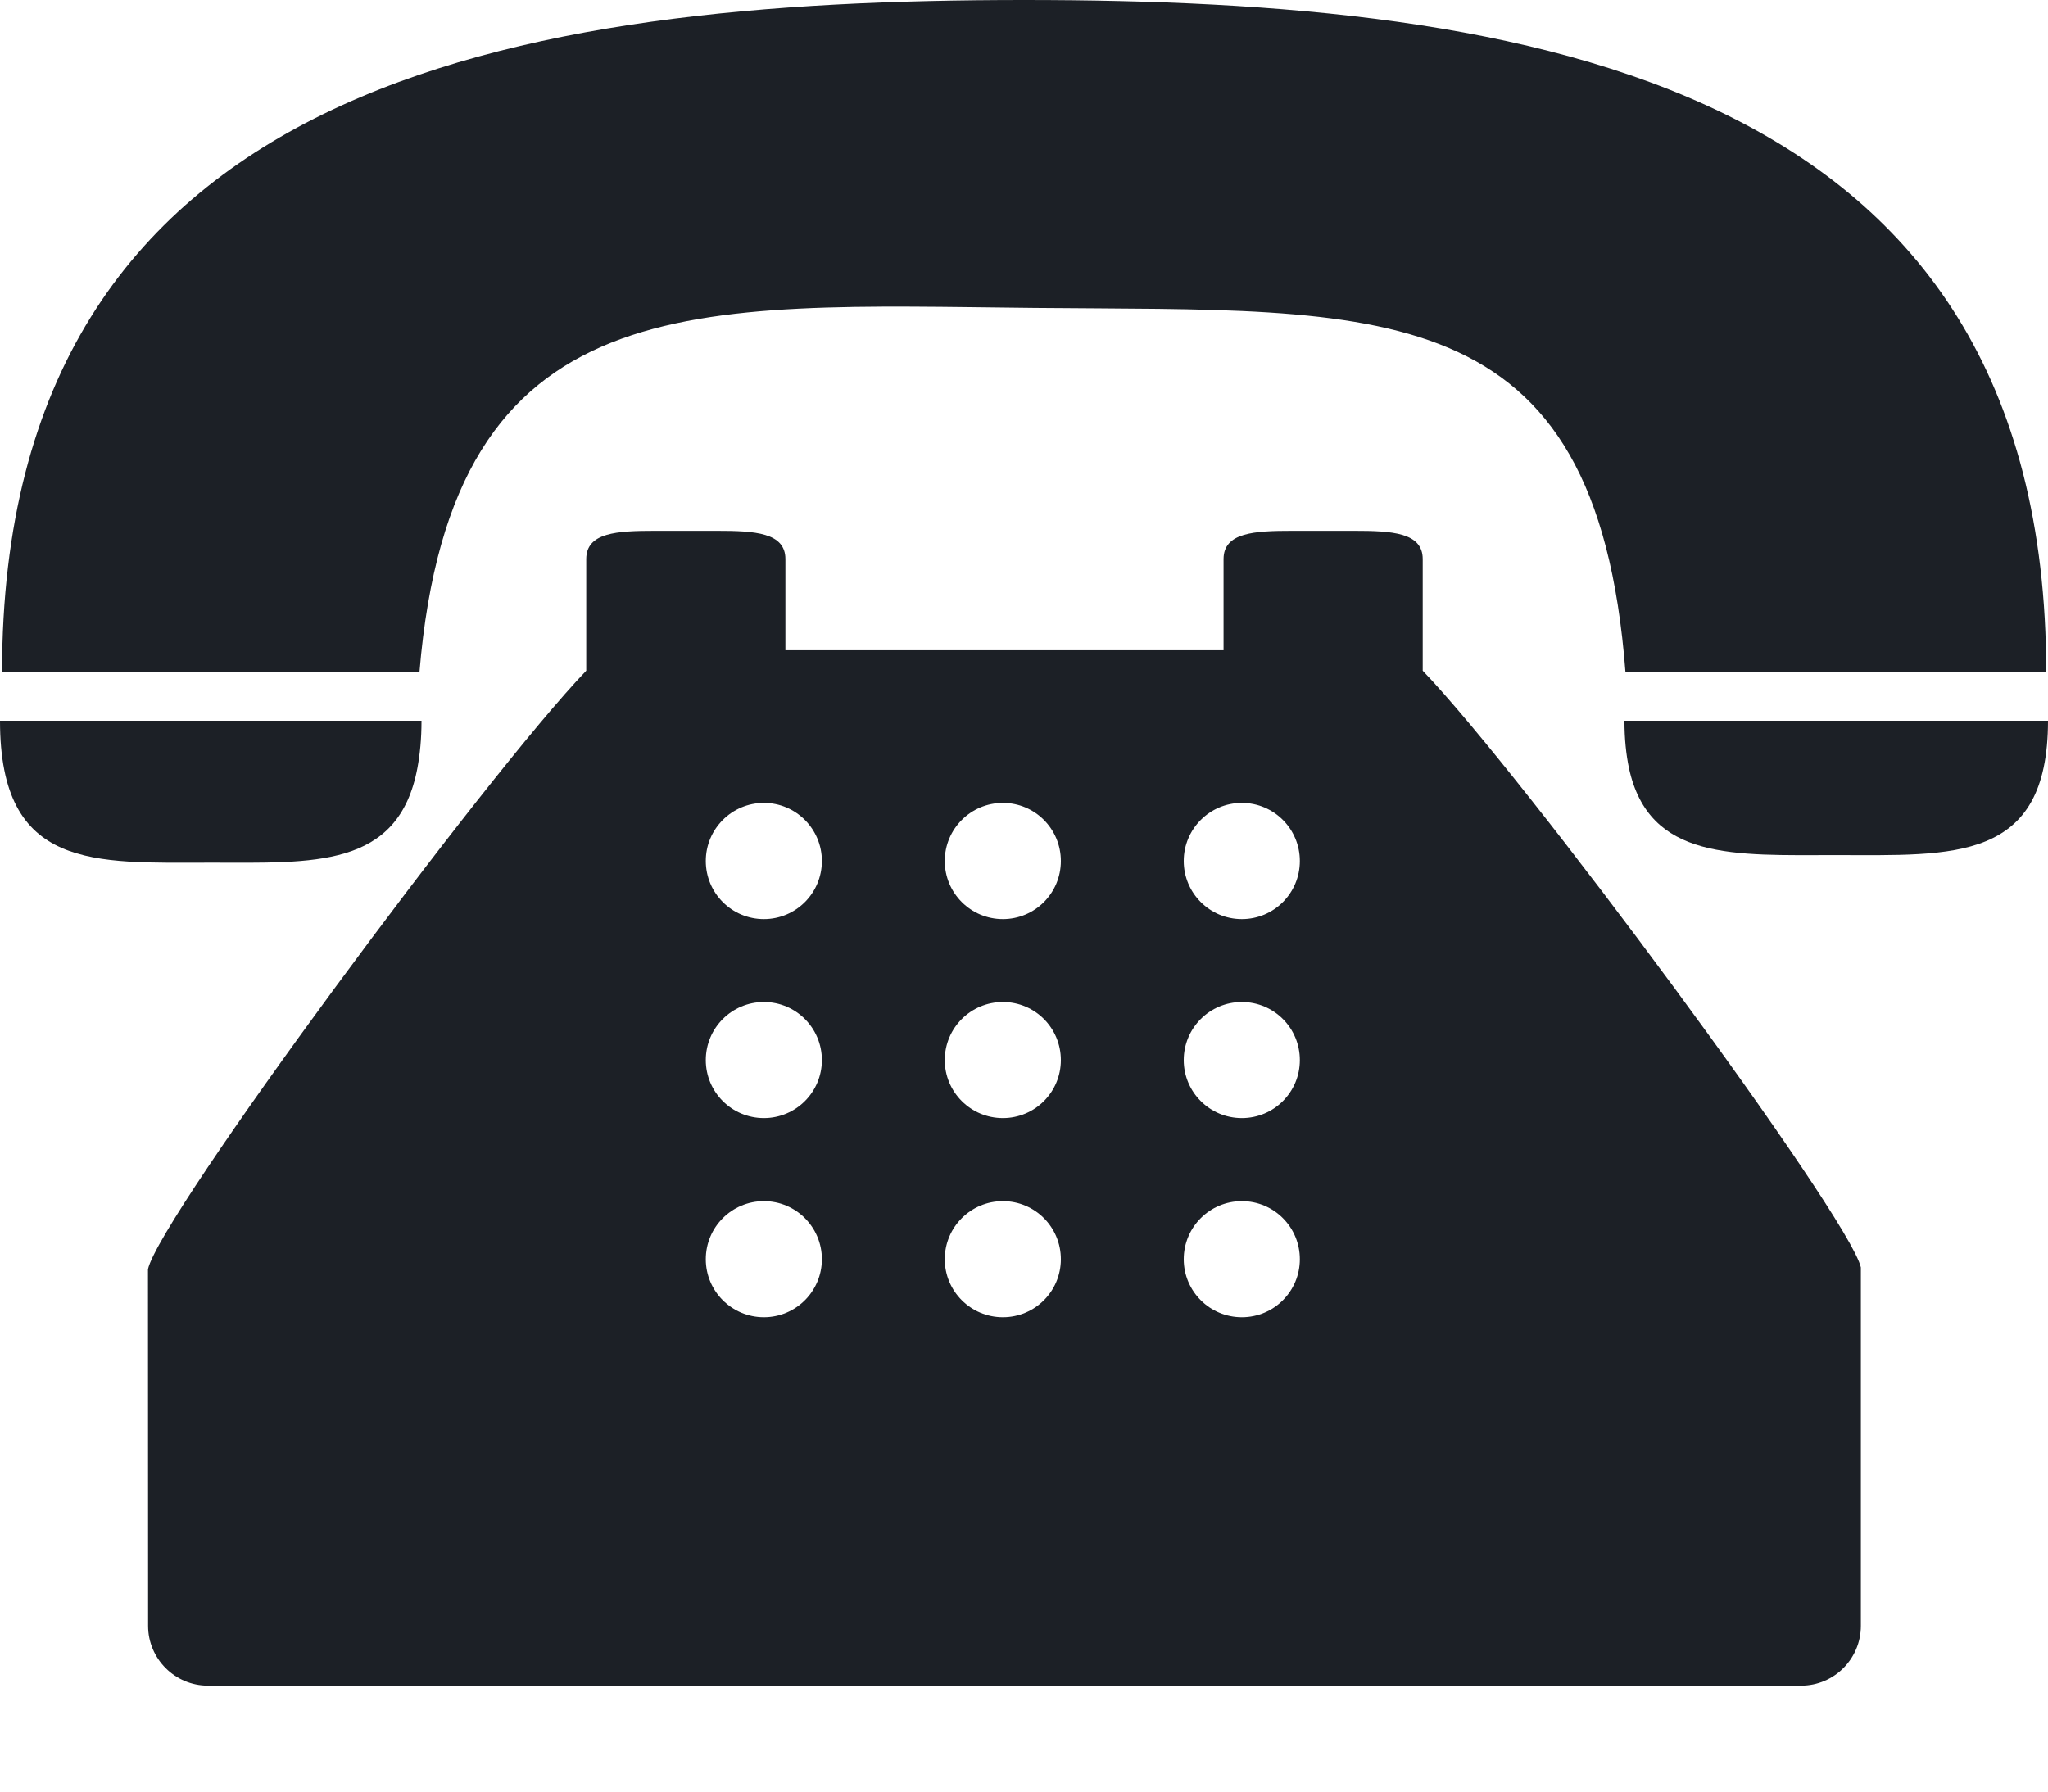
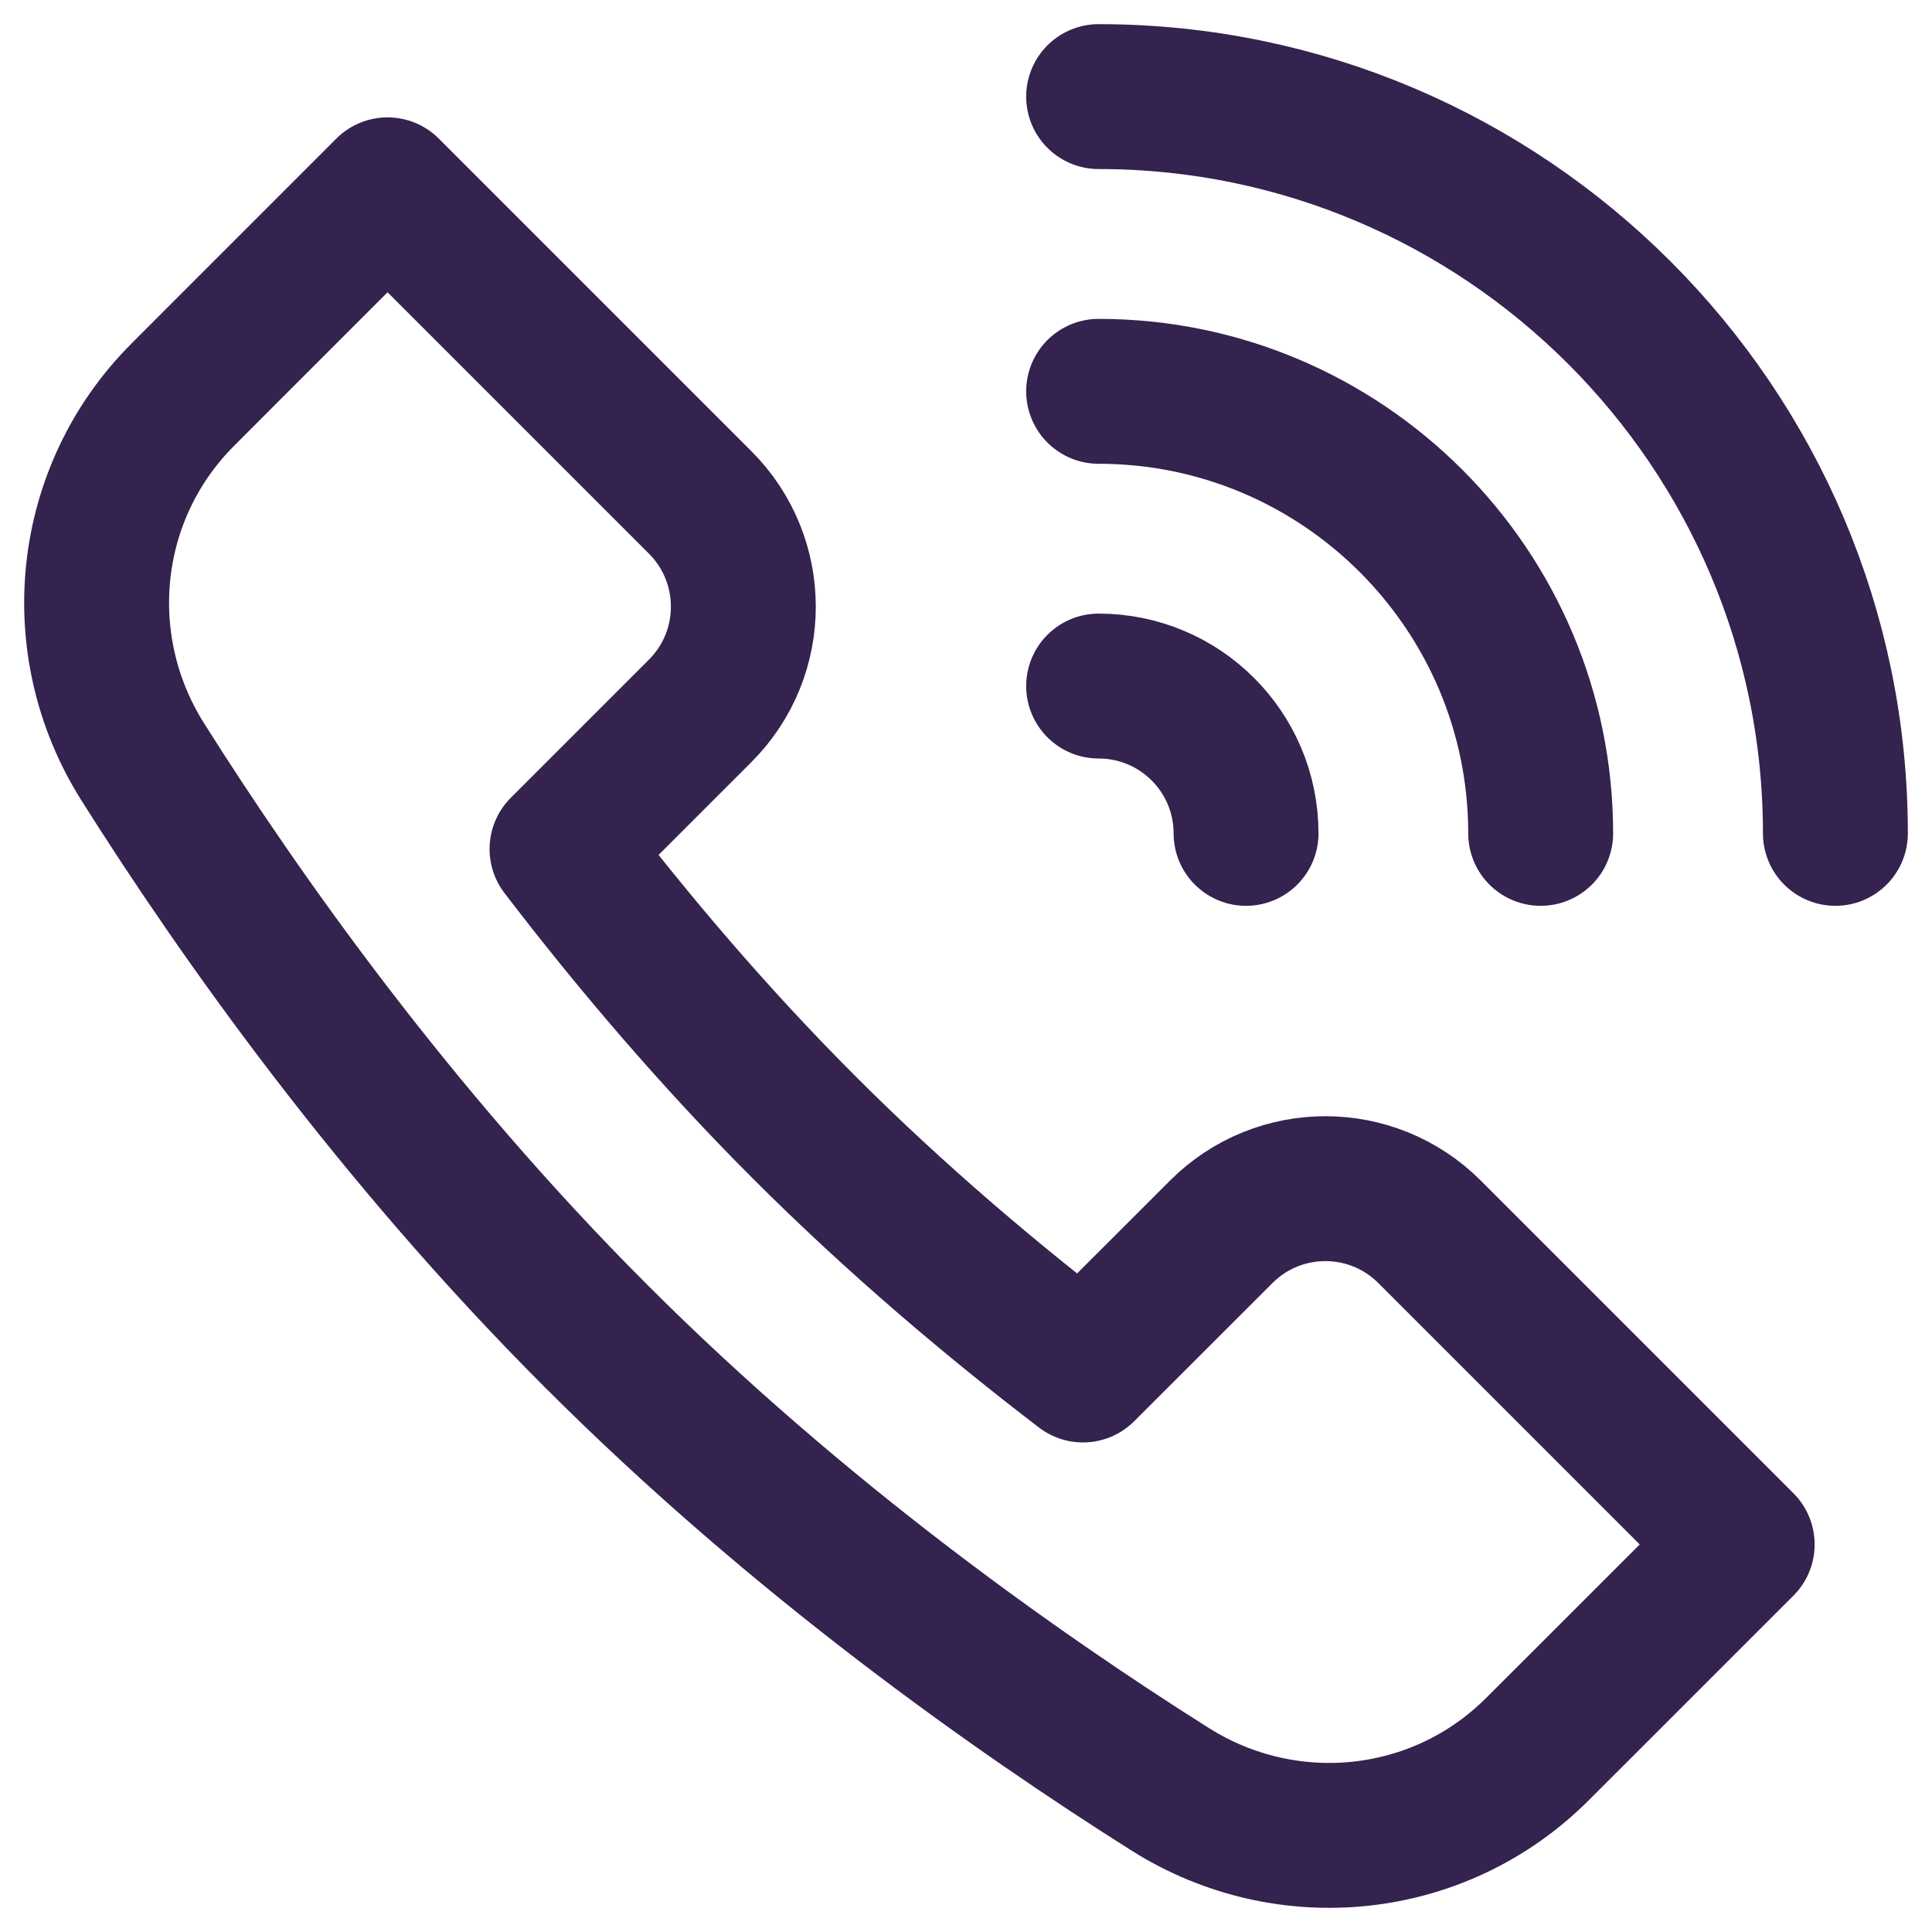
- <svg xmlns="http://www.w3.org/2000/svg" width="16" height="14" viewBox="0 0 16 14" fill="none">
-   <g id="Group 37944">
-     <g id="Group">
-       <g id="Group_2">
-         <path id="Vector" d="M8.087 2.406C10.782 2.432 12.471 2.265 12.699 5.253H15.986C15.986 0.624 11.95 0 8.001 0C4.052 0 0.016 0.624 0.016 5.253H3.277C3.53 2.208 5.413 2.38 8.087 2.406Z" fill="#1C2026" />
-         <path id="Vector_2" d="M1.646 6.741C2.447 6.741 3.113 6.789 3.261 6.001C3.281 5.894 3.293 5.773 3.293 5.632H3.255H0C0 6.804 0.737 6.741 1.646 6.741Z" fill="#1C2026" />
-         <path id="Vector_3" d="M12.722 5.632H12.691C12.691 5.774 12.704 5.895 12.726 6.001C12.883 6.727 13.548 6.682 14.346 6.682C15.259 6.682 16 6.742 16 5.632H12.722Z" fill="#1C2026" />
-         <path id="Vector_4" d="M11.115 4.835V4.369C11.115 4.161 10.875 4.148 10.579 4.148H10.095C9.799 4.148 9.559 4.161 9.559 4.369V4.77V5.081H6.136V4.77V4.369C6.136 4.161 5.896 4.148 5.6 4.148H5.116C4.82 4.148 4.58 4.161 4.58 4.369V4.835V5.241C3.801 6.051 1.249 9.501 1.156 9.918L1.157 12.705C1.157 12.962 1.367 13.172 1.624 13.172H14.071C14.329 13.172 14.538 12.962 14.538 12.705V9.904C14.446 9.499 11.895 6.051 11.115 5.241V4.835ZM5.968 10.293C5.717 10.293 5.514 10.09 5.514 9.84C5.514 9.589 5.717 9.386 5.968 9.386C6.218 9.386 6.421 9.589 6.421 9.84C6.421 10.09 6.218 10.293 5.968 10.293ZM5.968 8.737C5.717 8.737 5.514 8.534 5.514 8.284C5.514 8.033 5.717 7.83 5.968 7.83C6.218 7.83 6.421 8.033 6.421 8.284C6.421 8.534 6.218 8.737 5.968 8.737ZM5.968 7.182C5.717 7.182 5.514 6.979 5.514 6.728C5.514 6.478 5.717 6.274 5.968 6.274C6.218 6.274 6.421 6.478 6.421 6.728C6.421 6.979 6.218 7.182 5.968 7.182ZM7.835 10.293C7.584 10.293 7.381 10.09 7.381 9.84C7.381 9.589 7.584 9.386 7.835 9.386C8.086 9.386 8.288 9.589 8.288 9.84C8.288 10.09 8.086 10.293 7.835 10.293ZM7.835 8.737C7.584 8.737 7.381 8.534 7.381 8.284C7.381 8.033 7.584 7.83 7.835 7.83C8.086 7.83 8.288 8.033 8.288 8.284C8.288 8.534 8.086 8.737 7.835 8.737ZM7.835 7.182C7.584 7.182 7.381 6.979 7.381 6.728C7.381 6.478 7.584 6.274 7.835 6.274C8.086 6.274 8.288 6.478 8.288 6.728C8.288 6.979 8.086 7.182 7.835 7.182ZM9.702 10.293C9.451 10.293 9.248 10.09 9.248 9.84C9.248 9.589 9.451 9.386 9.702 9.386C9.953 9.386 10.155 9.589 10.155 9.84C10.155 10.09 9.953 10.293 9.702 10.293ZM9.702 8.737C9.451 8.737 9.248 8.534 9.248 8.284C9.248 8.033 9.451 7.83 9.702 7.83C9.953 7.83 10.155 8.033 10.155 8.284C10.155 8.534 9.953 8.737 9.702 8.737ZM9.702 7.182C9.451 7.182 9.248 6.979 9.248 6.728C9.248 6.478 9.451 6.274 9.702 6.274C9.953 6.274 10.155 6.478 10.155 6.728C10.155 6.979 9.953 7.182 9.702 7.182Z" fill="#1C2026" />
-       </g>
-     </g>
-   </g>
+ <svg xmlns="http://www.w3.org/2000/svg" width="20" height="20" viewBox="0 0 20 20" fill="none">
+   <path d="M11.373 1C15.578 1 19 4.422 19 8.627" stroke="#34224F" stroke-width="1.5" stroke-miterlimit="10" stroke-linecap="round" stroke-linejoin="round" />
+   <path d="M11.373 4.051C13.897 4.051 15.949 6.104 15.949 8.627" stroke="#34224F" stroke-width="1.5" stroke-miterlimit="10" stroke-linecap="round" stroke-linejoin="round" />
+   <path d="M11.373 7.102C12.216 7.102 12.899 7.785 12.899 8.627" stroke="#34224F" stroke-width="1.5" stroke-miterlimit="10" stroke-linecap="round" stroke-linejoin="round" />
+   <path d="M7.248 7.359L5.818 8.789C6.533 9.724 7.374 10.72 8.327 11.673C9.279 12.625 10.275 13.466 11.211 14.182L12.642 12.752C13.237 12.156 14.203 12.156 14.799 12.752L18.035 15.988L16.417 17.606L15.914 18.108C14.901 19.121 13.328 19.287 12.116 18.524C10.519 17.517 8.261 15.922 6.17 13.83C4.078 11.739 2.483 9.481 1.476 7.884C0.713 6.672 0.879 5.099 1.892 4.086L2.394 3.583L4.012 1.965L7.248 5.201C7.844 5.797 7.844 6.763 7.248 7.359Z" stroke="#34224F" stroke-width="1.5" stroke-miterlimit="10" stroke-linecap="round" stroke-linejoin="round" />
</svg>
